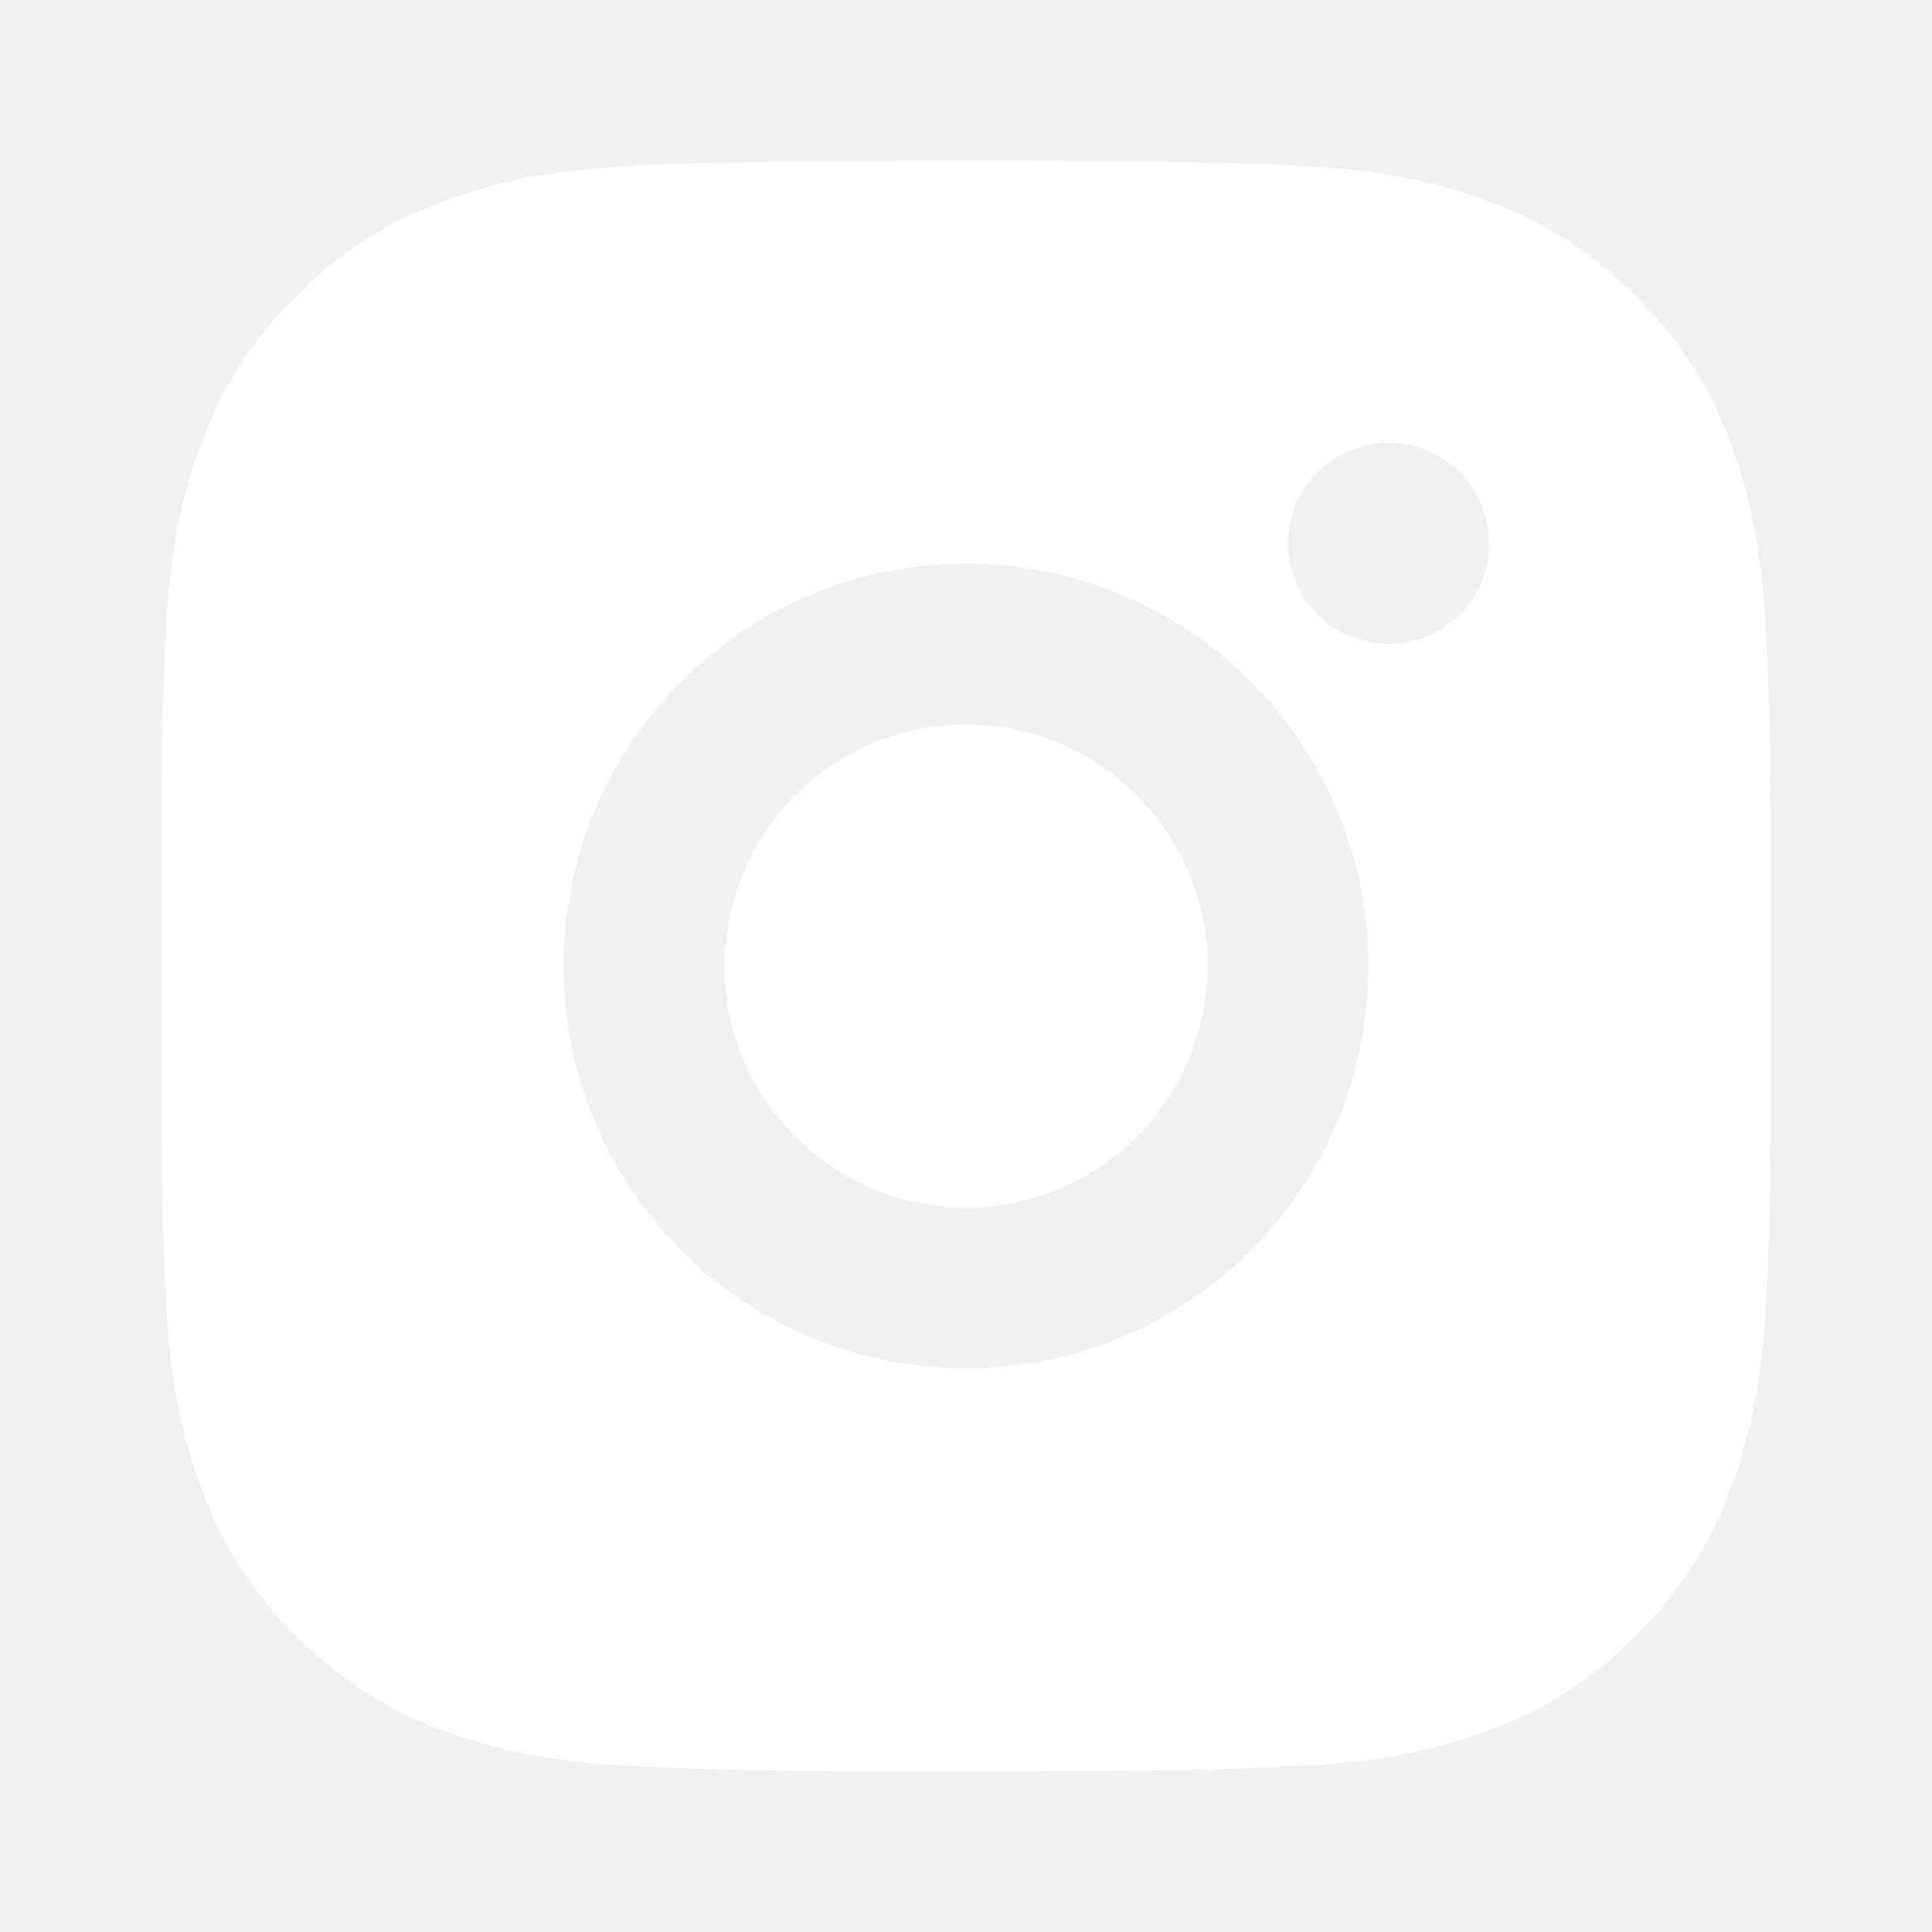
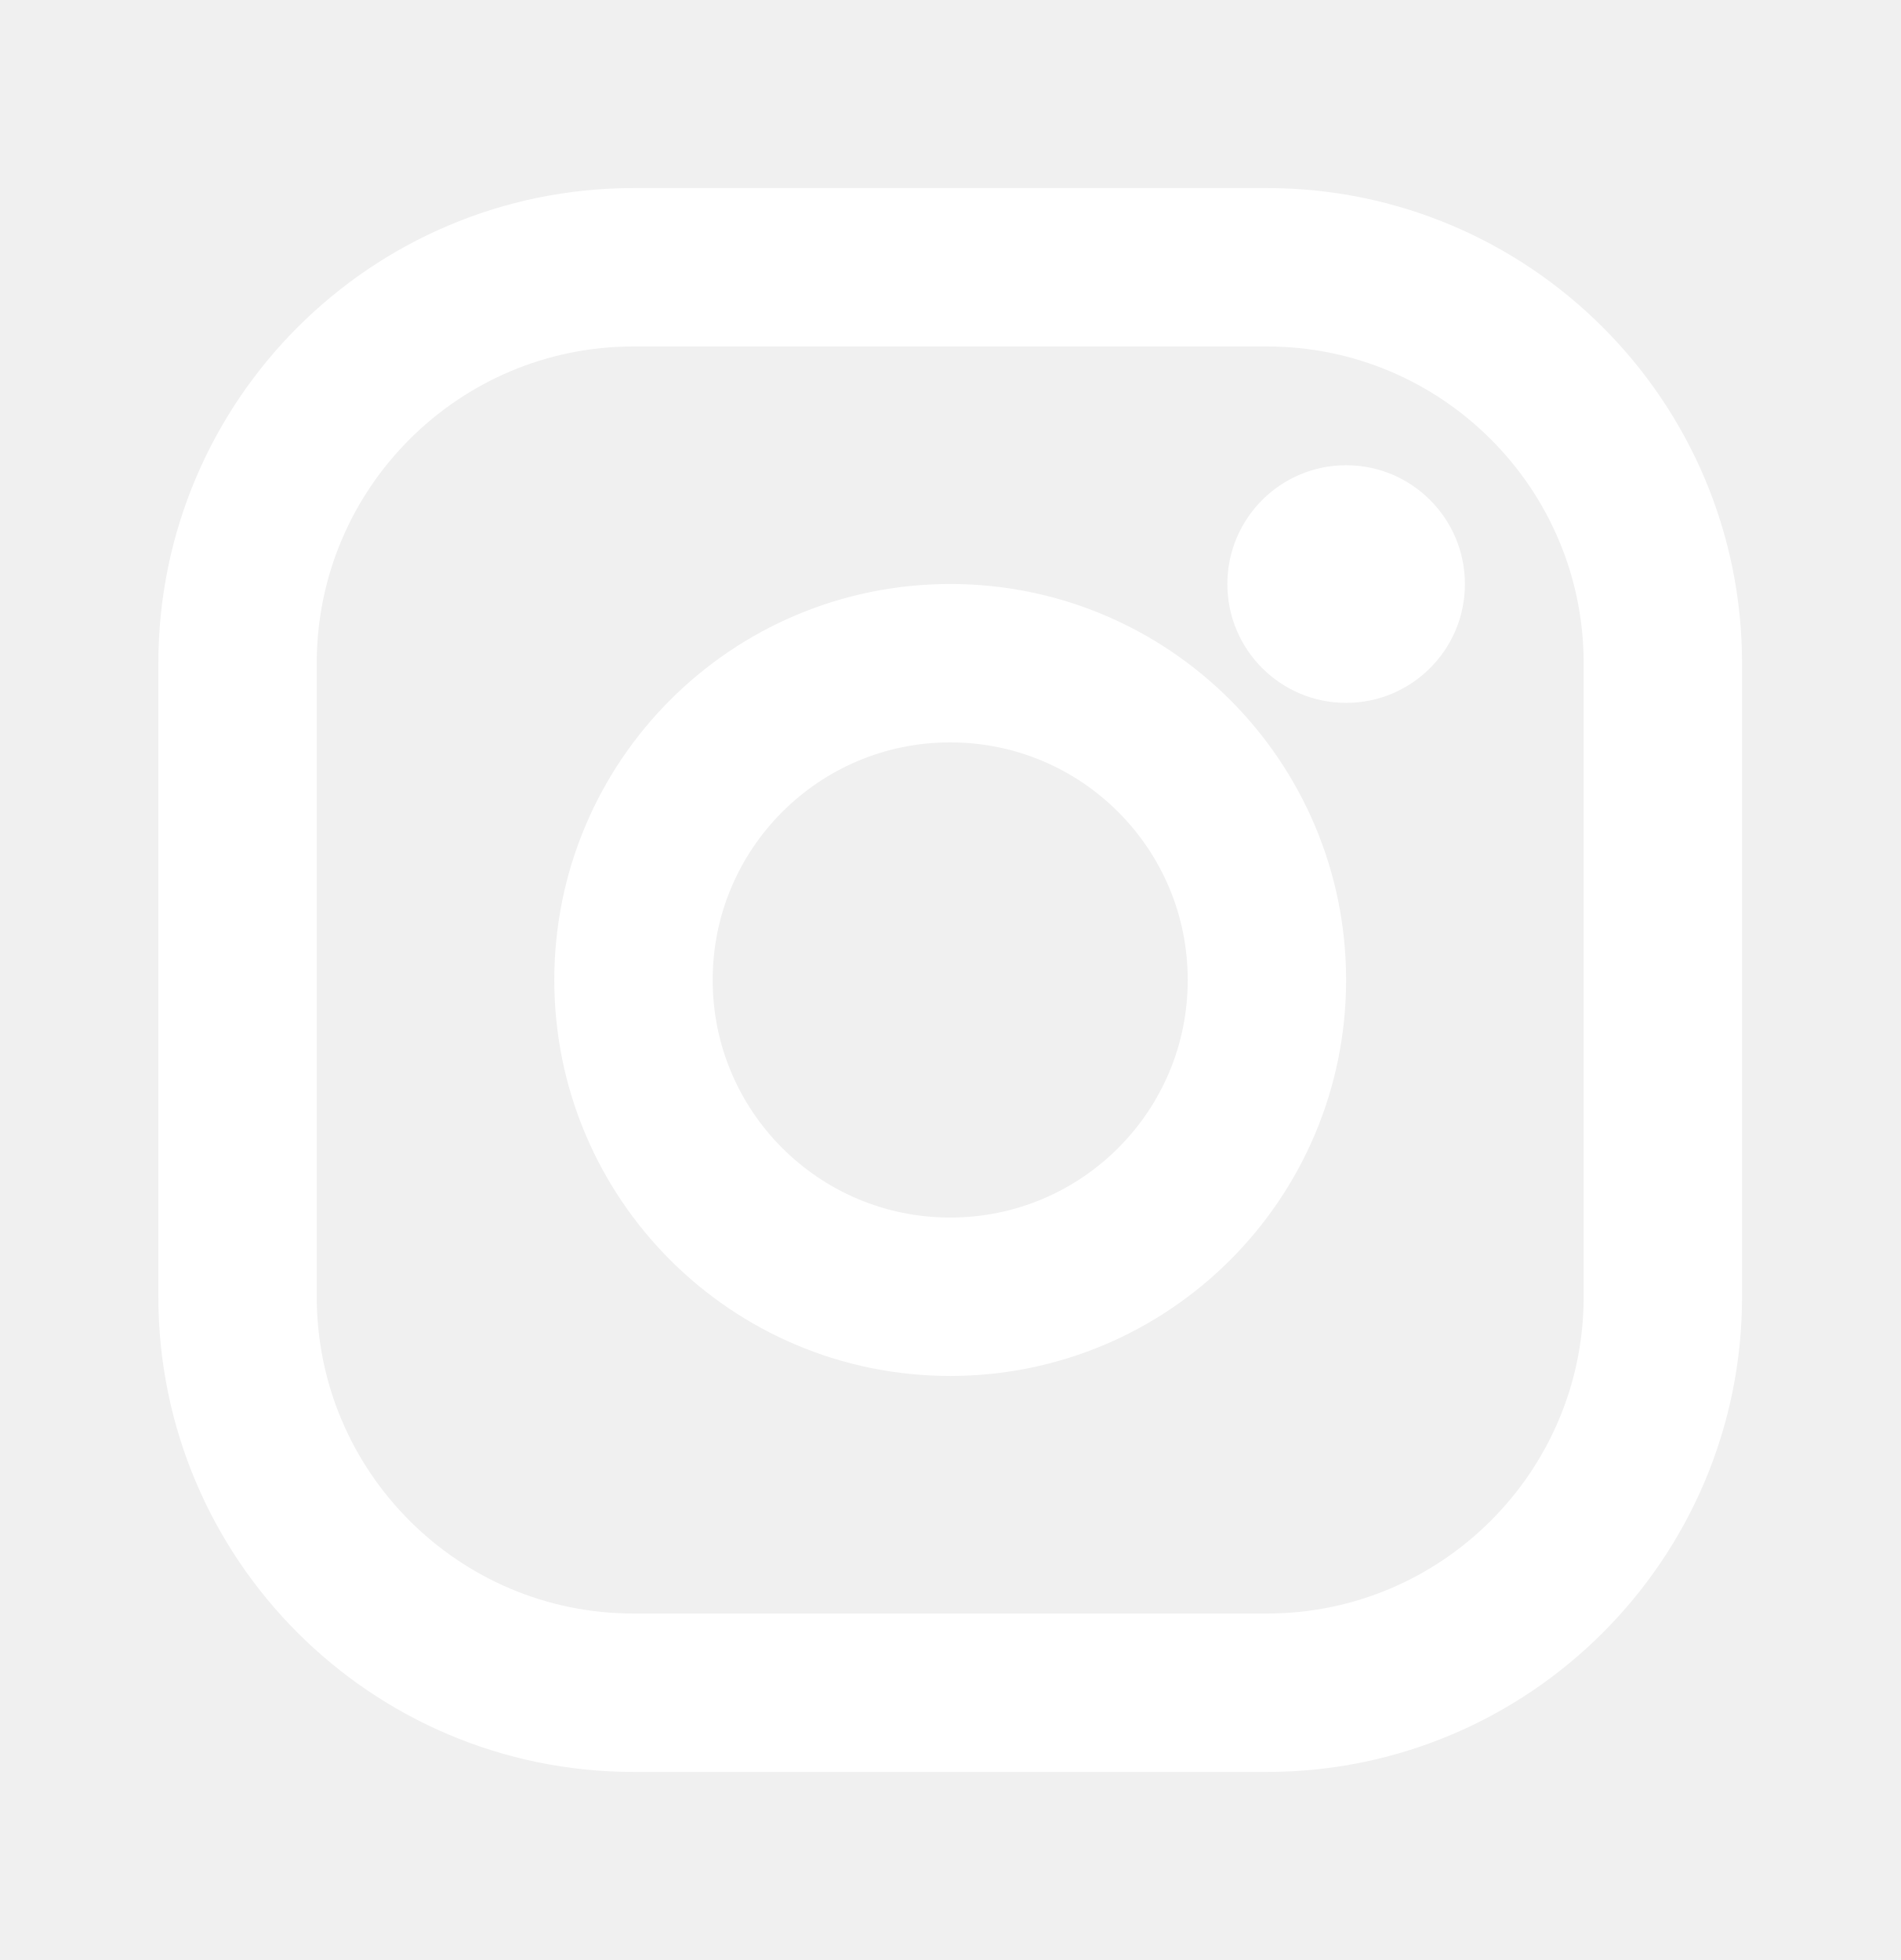
- <svg xmlns="http://www.w3.org/2000/svg" width="32" height="32" viewBox="0 0 32 32" fill="none">
-   <path d="M17.371 2.667C18.871 2.671 19.632 2.679 20.289 2.697L20.548 2.707C20.847 2.717 21.141 2.731 21.497 2.747C22.916 2.813 23.884 3.037 24.733 3.366C25.613 3.705 26.355 4.164 27.096 4.904C27.774 5.57 28.299 6.376 28.633 7.266C28.963 8.116 29.187 9.084 29.253 10.504C29.269 10.858 29.283 11.153 29.293 11.453L29.301 11.712C29.321 12.368 29.329 13.129 29.332 14.629L29.333 15.624L29.333 17.37C29.337 18.343 29.326 19.316 29.303 20.288L29.295 20.547C29.284 20.846 29.271 21.141 29.255 21.496C29.188 22.916 28.961 23.883 28.633 24.733C28.299 25.623 27.774 26.43 27.096 27.096C26.43 27.774 25.623 28.299 24.733 28.633C23.884 28.962 22.916 29.186 21.497 29.253L20.548 29.293L20.289 29.301C19.632 29.32 18.871 29.329 17.371 29.332L16.376 29.333L14.631 29.333C13.658 29.337 12.685 29.326 11.712 29.302L11.453 29.294C11.137 29.282 10.82 29.269 10.504 29.253C9.085 29.186 8.117 28.962 7.267 28.633C6.377 28.299 5.571 27.774 4.905 27.096C4.227 26.43 3.701 25.623 3.367 24.733C3.037 23.884 2.813 22.916 2.747 21.496L2.707 20.547L2.7 20.288C2.675 19.316 2.664 18.343 2.667 17.37L2.667 14.629C2.663 13.657 2.673 12.684 2.696 11.712L2.705 11.453C2.716 11.153 2.729 10.858 2.745 10.504C2.812 9.084 3.036 8.117 3.365 7.266C3.701 6.376 4.227 5.57 4.907 4.904C5.572 4.226 6.378 3.701 7.267 3.366C8.117 3.037 9.084 2.813 10.504 2.747C10.859 2.731 11.155 2.717 11.453 2.707L11.712 2.699C12.684 2.675 13.657 2.665 14.629 2.668L17.371 2.667ZM16 9.333C14.232 9.333 12.536 10.036 11.286 11.286C10.036 12.536 9.333 14.232 9.333 16C9.333 17.768 10.036 19.464 11.286 20.714C12.536 21.964 14.232 22.666 16 22.666C17.768 22.666 19.464 21.964 20.714 20.714C21.964 19.464 22.667 17.768 22.667 16C22.667 14.232 21.964 12.536 20.714 11.286C19.464 10.036 17.768 9.333 16 9.333ZM16 12C16.525 12 17.045 12.103 17.531 12.304C18.016 12.505 18.457 12.8 18.829 13.171C19.2 13.542 19.495 13.983 19.696 14.469C19.897 14.954 20.001 15.474 20.001 15.999C20.001 16.524 19.897 17.045 19.696 17.53C19.495 18.015 19.201 18.456 18.83 18.828C18.458 19.199 18.017 19.494 17.532 19.695C17.047 19.896 16.527 20 16.001 20C14.941 20 13.923 19.578 13.173 18.828C12.423 18.078 12.001 17.061 12.001 16C12.001 14.939 12.423 13.922 13.173 13.171C13.923 12.421 14.941 12 16.001 12M23.001 7.333C22.559 7.333 22.135 7.509 21.823 7.821C21.51 8.134 21.335 8.558 21.335 9C21.335 9.442 21.51 9.866 21.823 10.178C22.135 10.491 22.559 10.666 23.001 10.666C23.443 10.666 23.867 10.491 24.18 10.178C24.492 9.866 24.668 9.442 24.668 9C24.668 8.558 24.492 8.134 24.18 7.821C23.867 7.509 23.443 7.333 23.001 7.333Z" fill="white" />
+ <svg xmlns="http://www.w3.org/2000/svg" width="32" height="33" viewBox="0 0 32 33" fill="none">
+   <path d="M22.667 11.834C23.771 11.834 24.667 10.938 24.667 9.834C24.667 8.729 23.771 7.833 22.667 7.833C21.562 7.833 20.667 8.729 20.667 9.834C20.667 10.938 21.562 11.834 22.667 11.834Z" fill="white" />
+   <path d="M21.333 4.5C25.013 4.5 28 7.487 28 11.167L28 21.833C28 25.513 25.013 28.5 21.333 28.5L10.667 28.5C6.987 28.5 4 25.513 4 21.833L4 11.167C4 7.487 6.987 4.5 10.667 4.5L16 4.5L21.333 4.5Z" stroke="white" stroke-width="2.667" stroke-linecap="round" stroke-linejoin="round" />
+   <path d="M16 11.166C18.947 11.166 21.333 13.553 21.333 16.5C21.333 19.447 18.947 21.833 16 21.833C13.053 21.833 10.667 19.447 10.667 16.5C10.667 13.553 13.053 11.166 16 11.166Z" stroke="white" stroke-width="2.667" stroke-linecap="round" stroke-linejoin="round" />
</svg>
